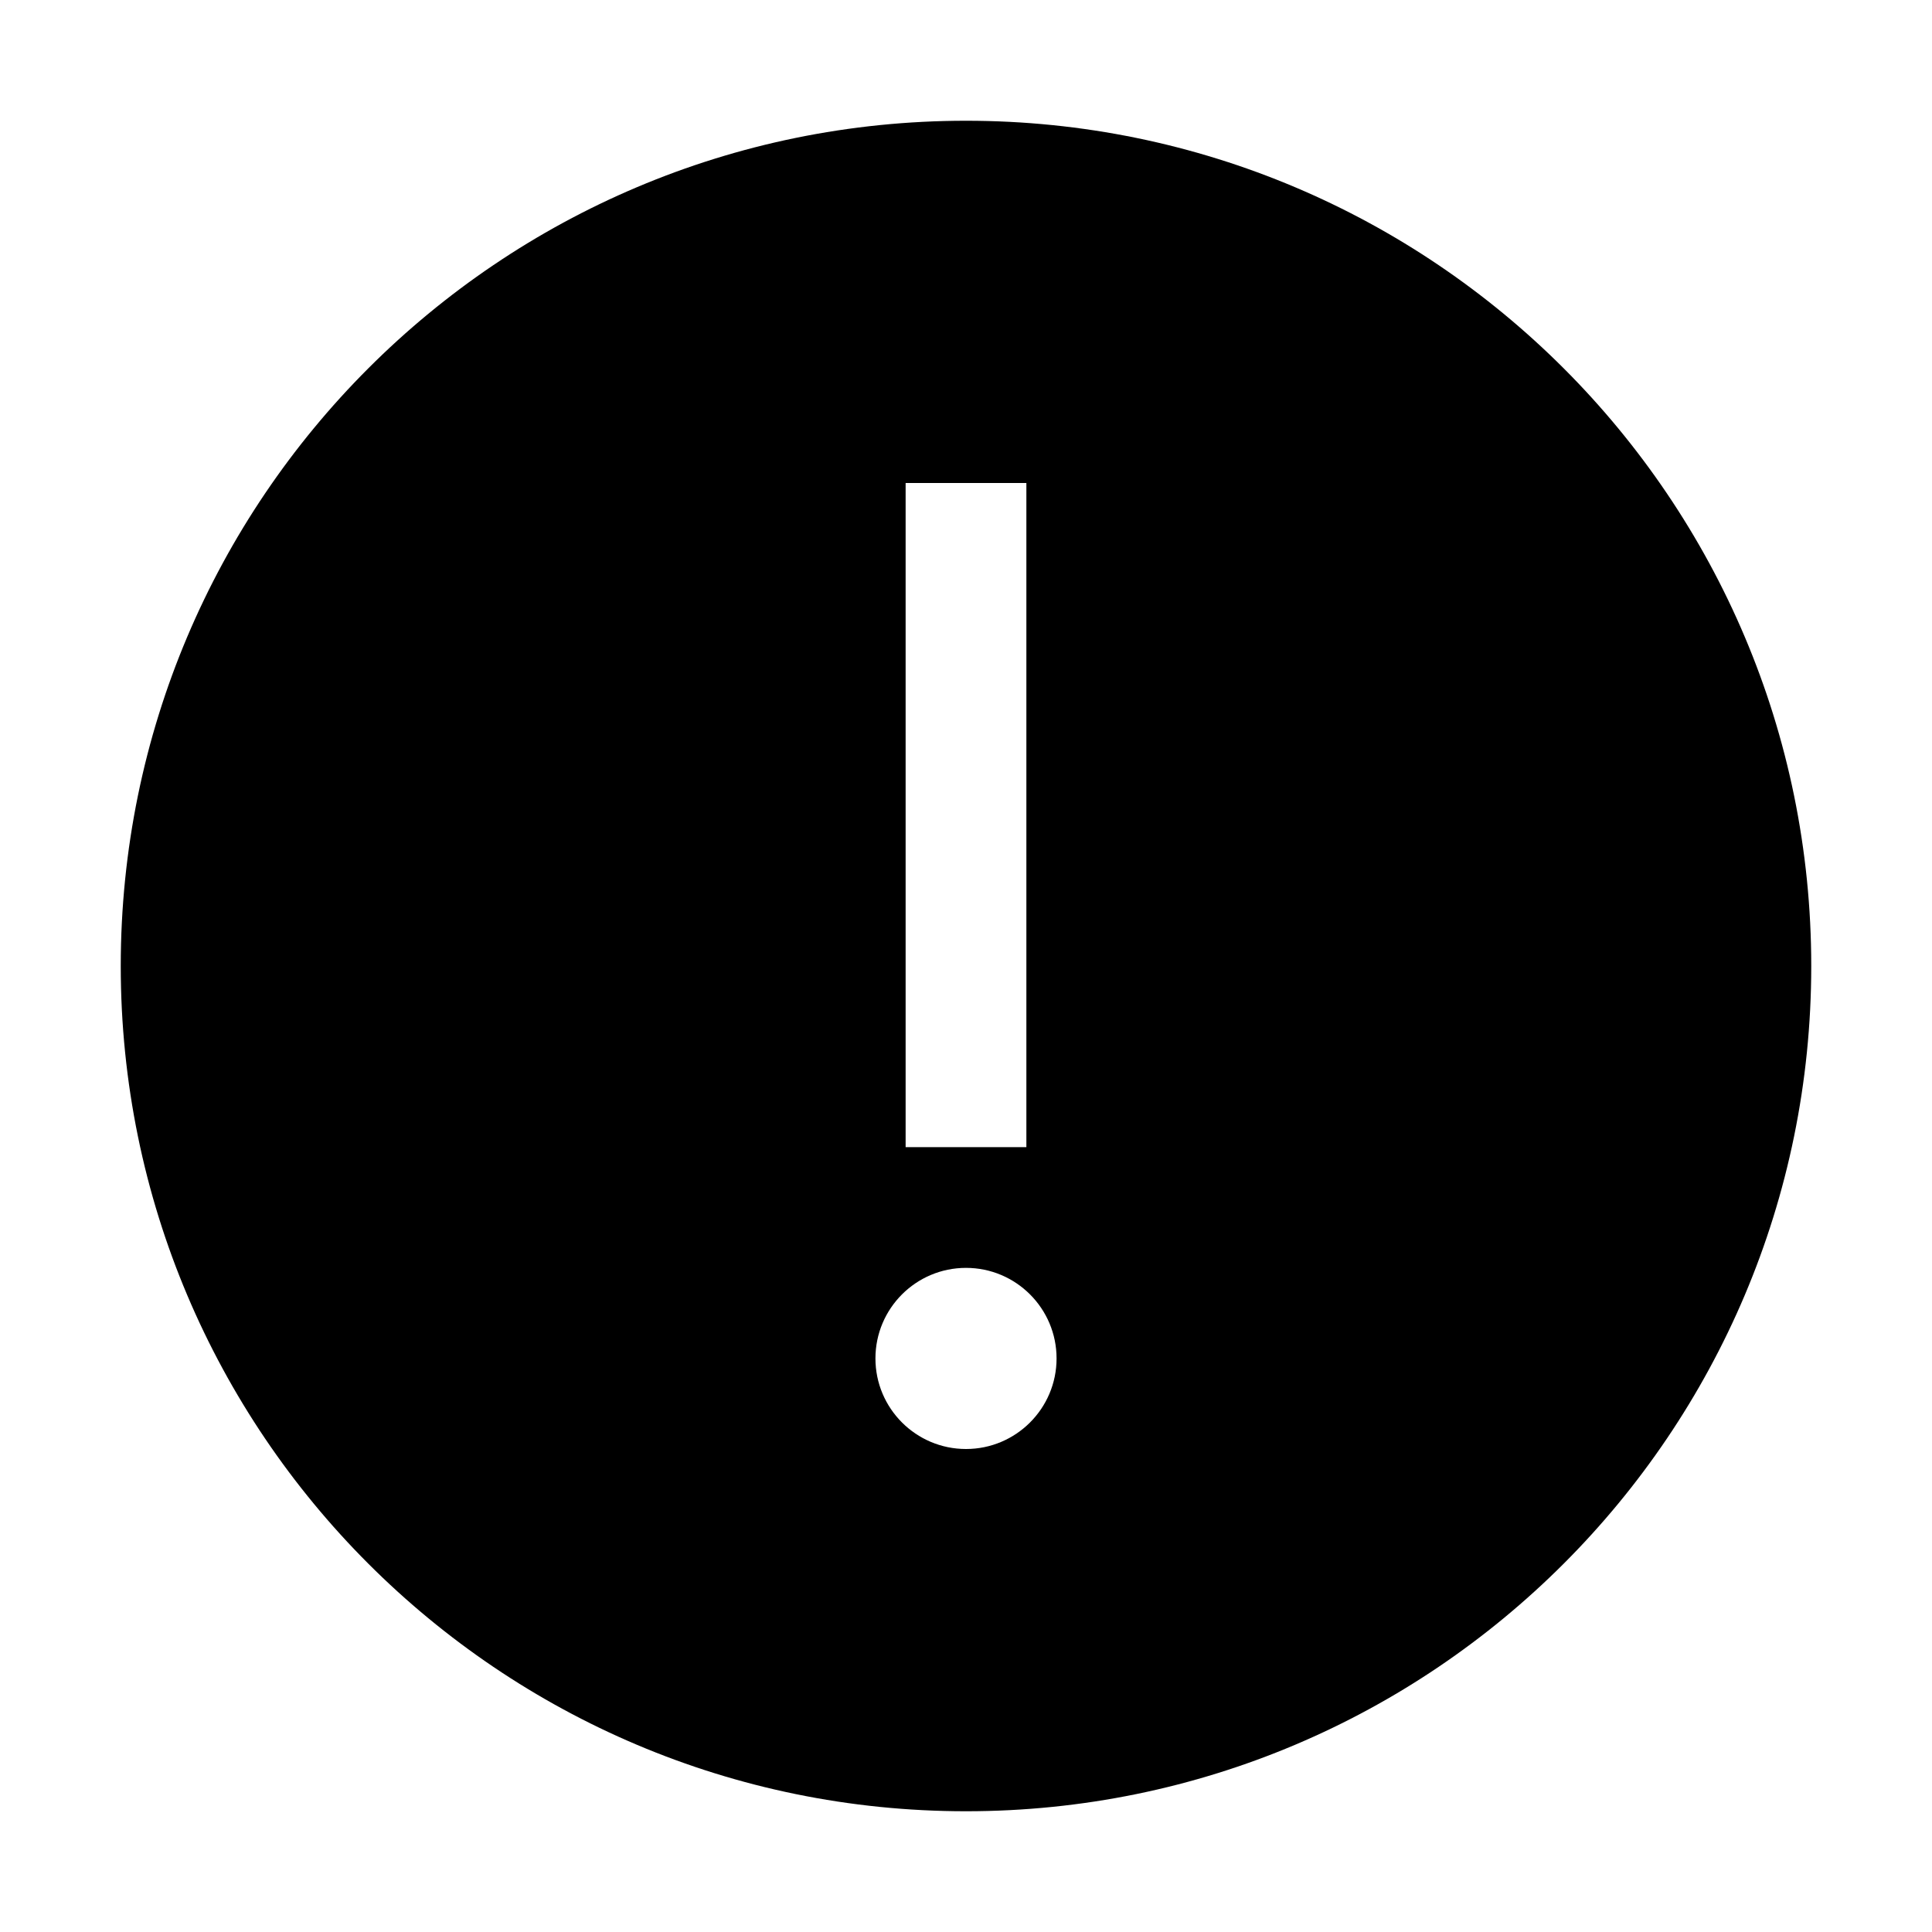
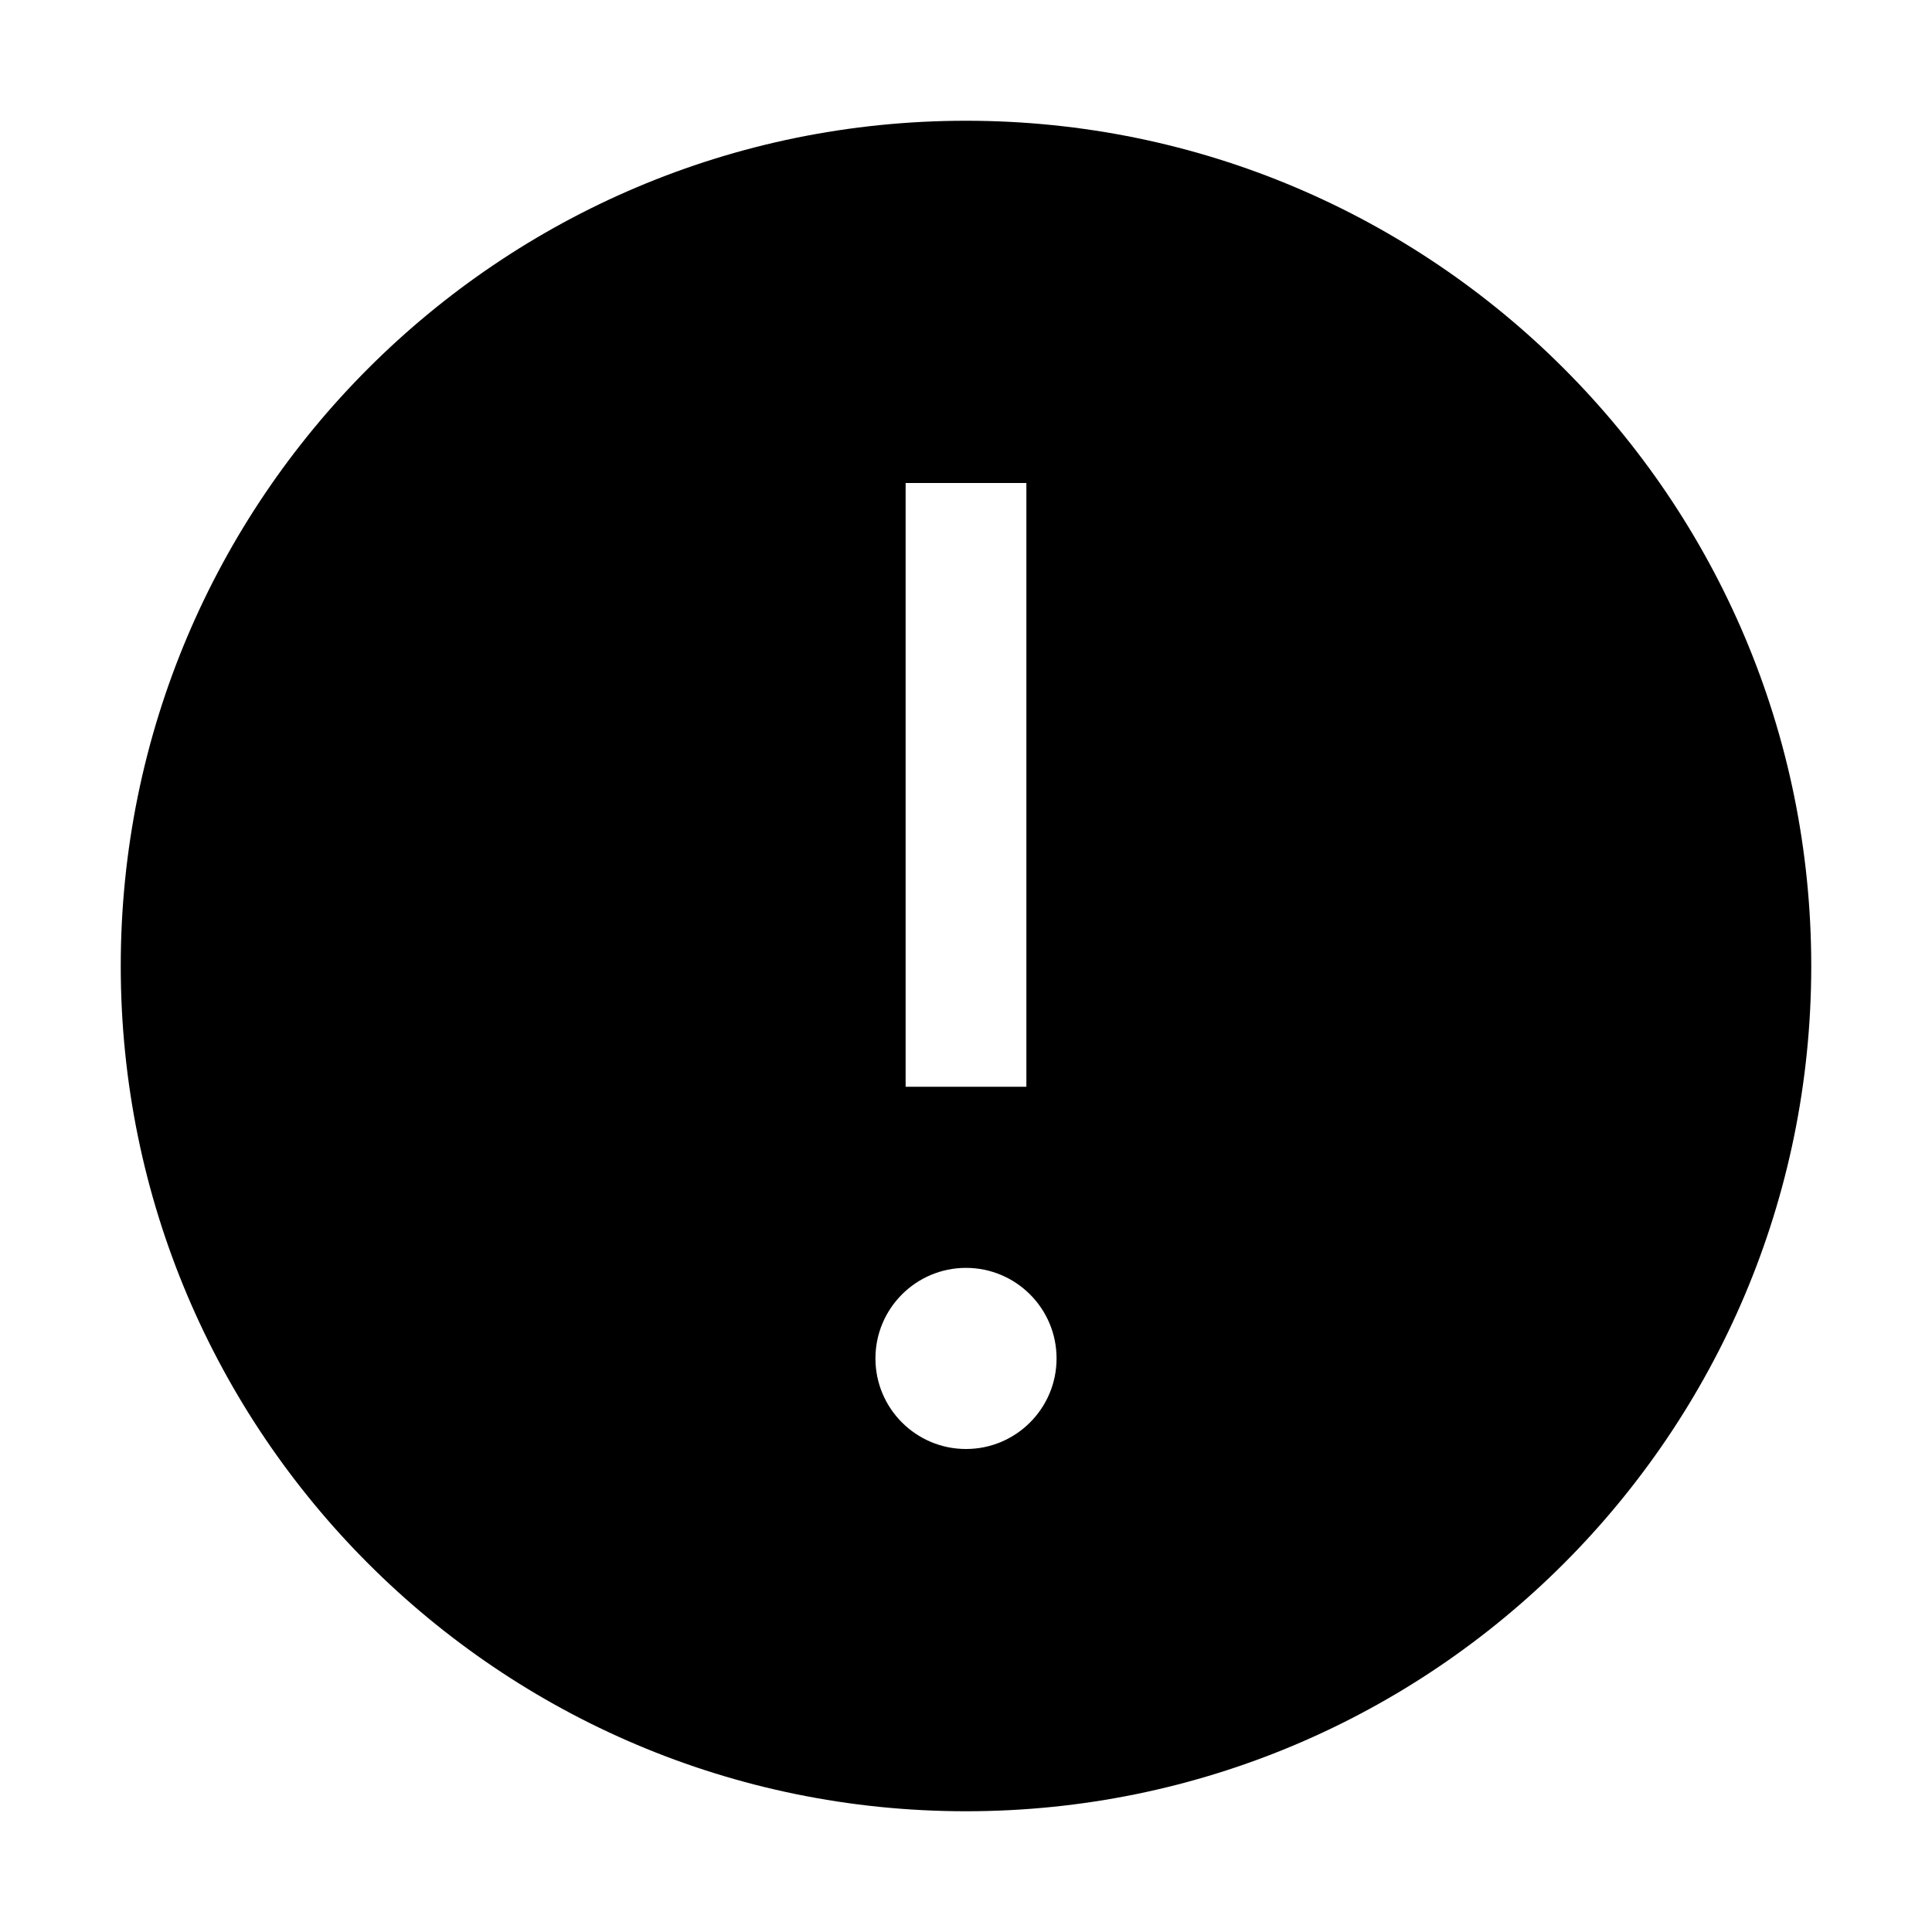
<svg xmlns="http://www.w3.org/2000/svg" width="32" height="32" viewBox="0 0 32 32" fill="none">
-   <path fill-rule="evenodd" clip-rule="evenodd" d="M16 30C23.732 30 30 23.732 30 16C30 8.268 23.732 2 16 2C8.268 2 2 8.268 2 16C2 23.732 8.268 30 16 30ZM15 19V8H17V19H15ZM16 21C15.172 21 14.5 21.672 14.5 22.5C14.5 23.328 15.172 24 16 24C16.828 24 17.5 23.328 17.5 22.5C17.5 21.672 16.828 21 16 21Z" fill="black" />
+   <path fill-rule="evenodd" clip-rule="evenodd" d="M16 30C23.732 30 30 23.732 30 16C30 8.268 23.732 2 16 2C8.268 2 2 8.268 2 16C2 23.732 8.268 30 16 30ZM15 18V8H17V18H15ZM16 21C15.172 21 14.5 21.672 14.5 22.5C14.5 23.328 15.172 24 16 24C16.828 24 17.5 23.328 17.5 22.5C17.5 21.672 16.828 21 16 21Z" fill="black" />
</svg>
